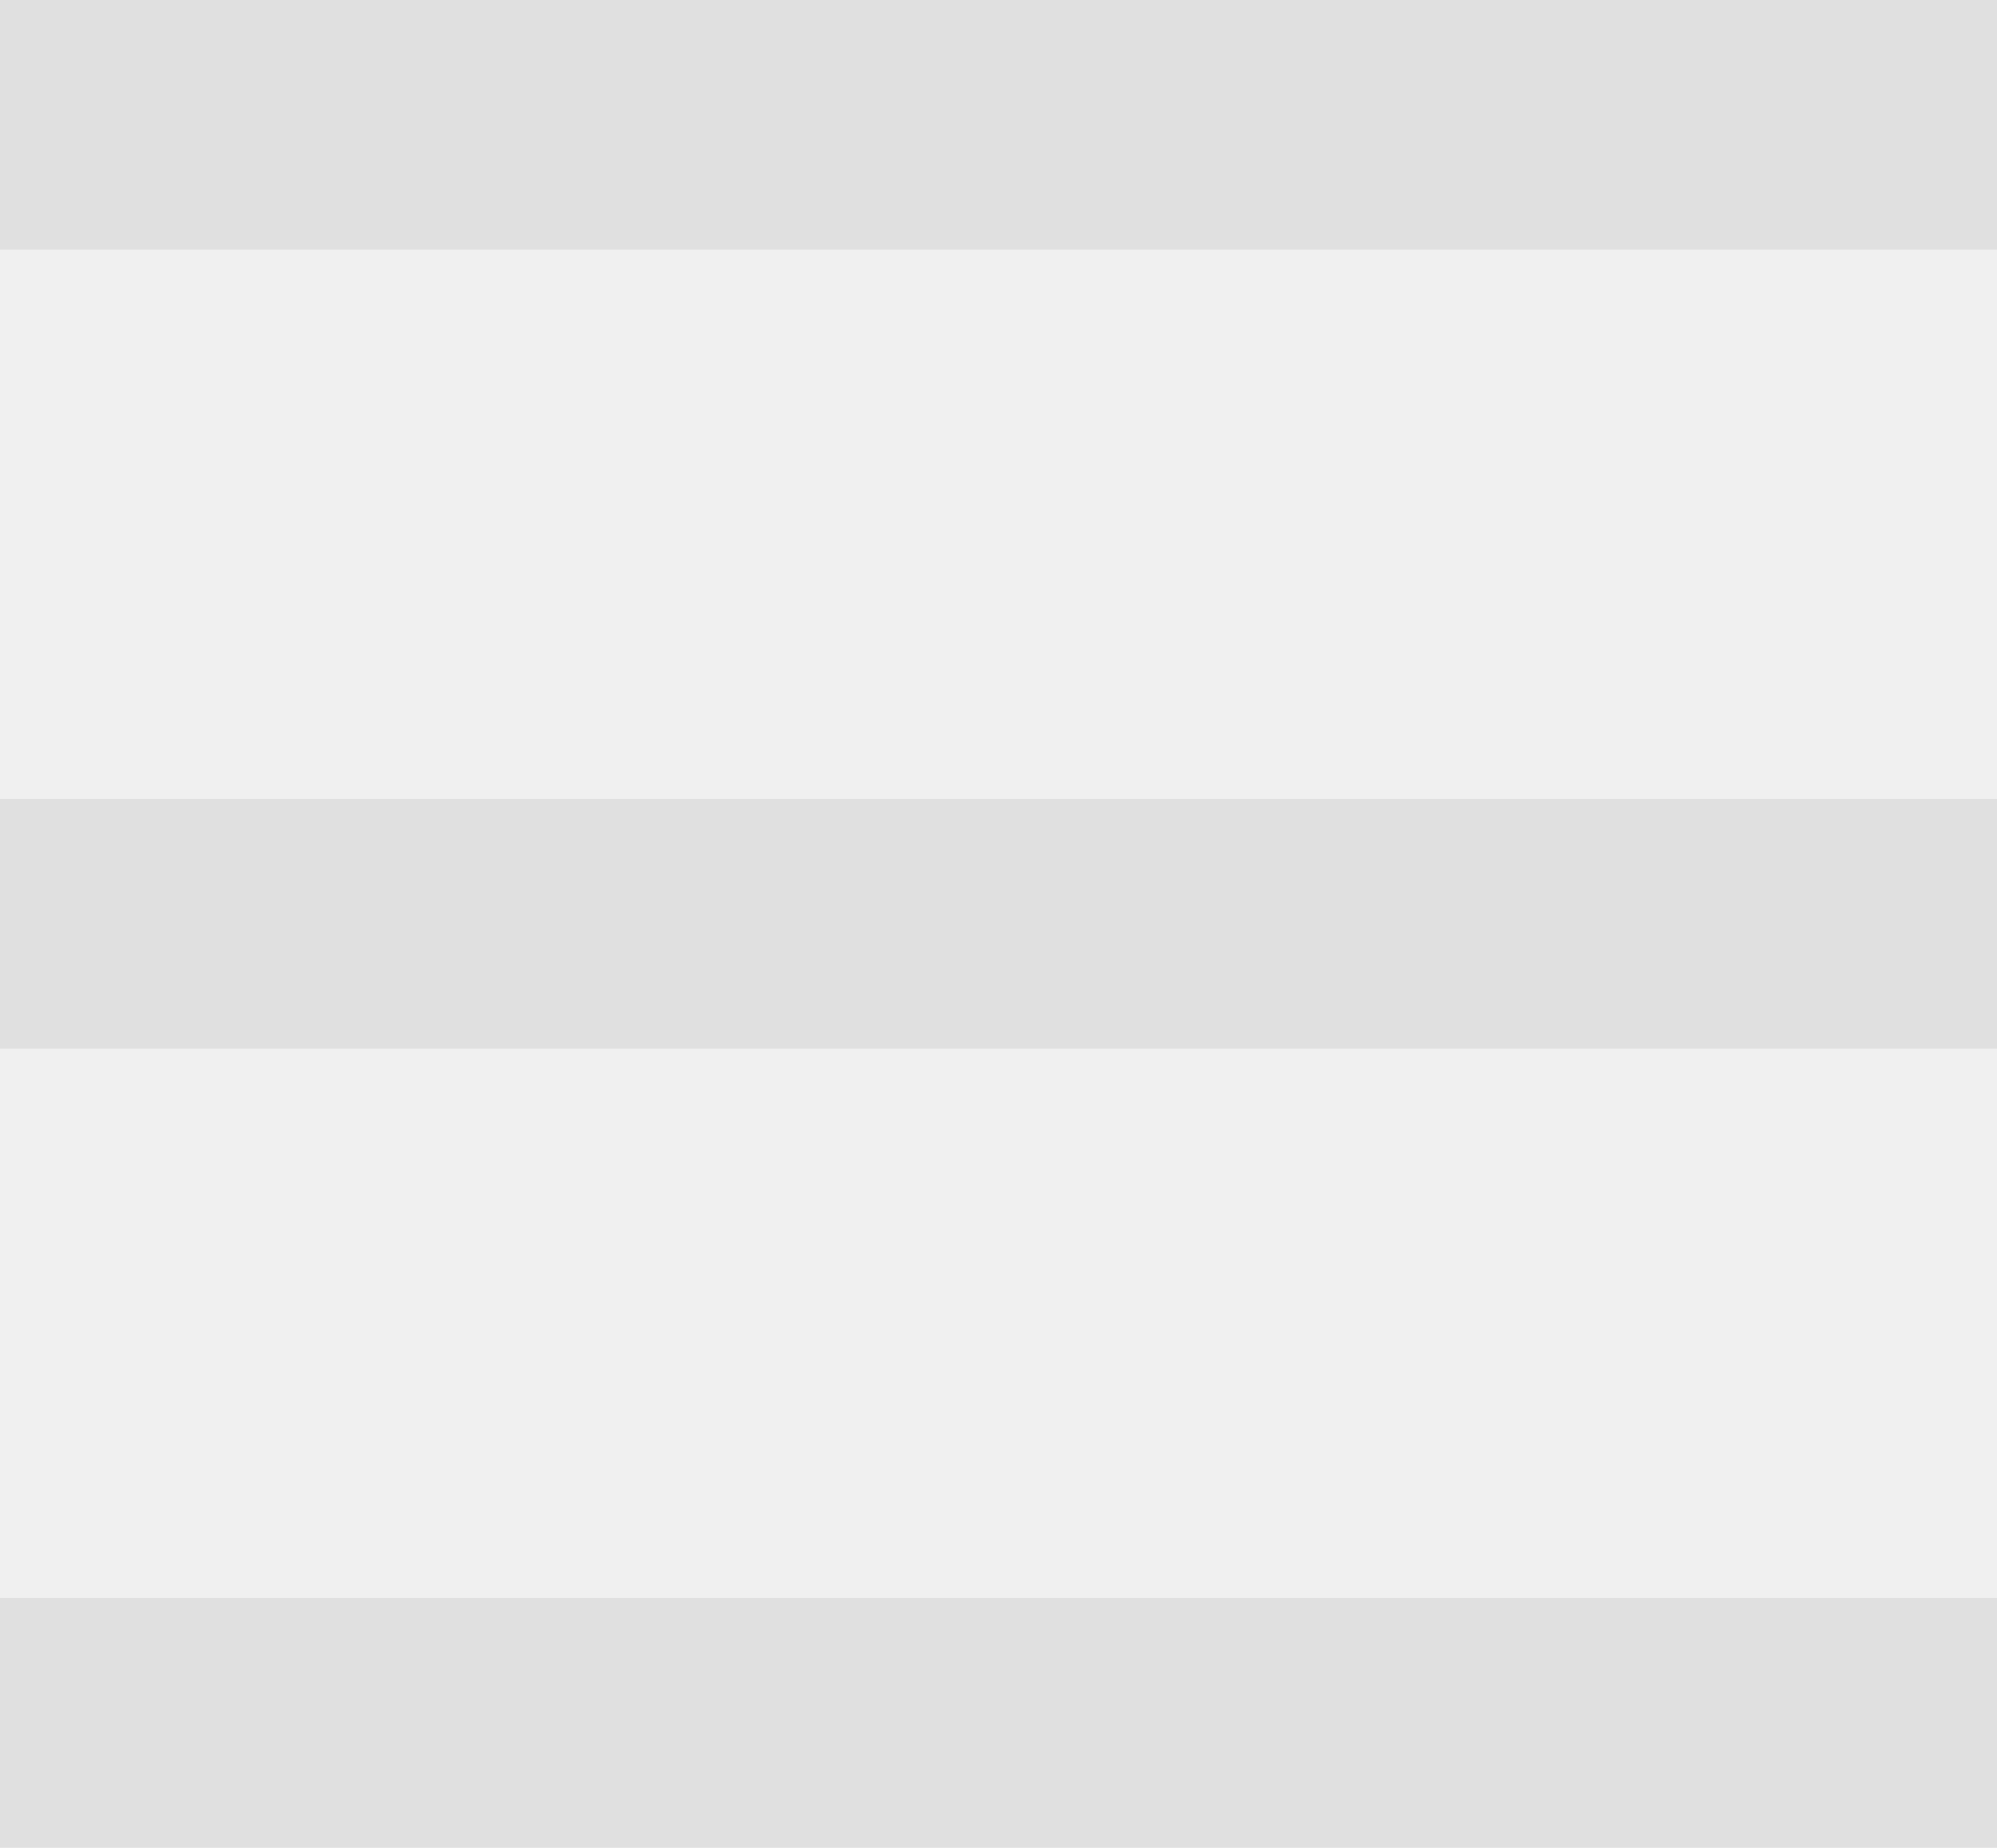
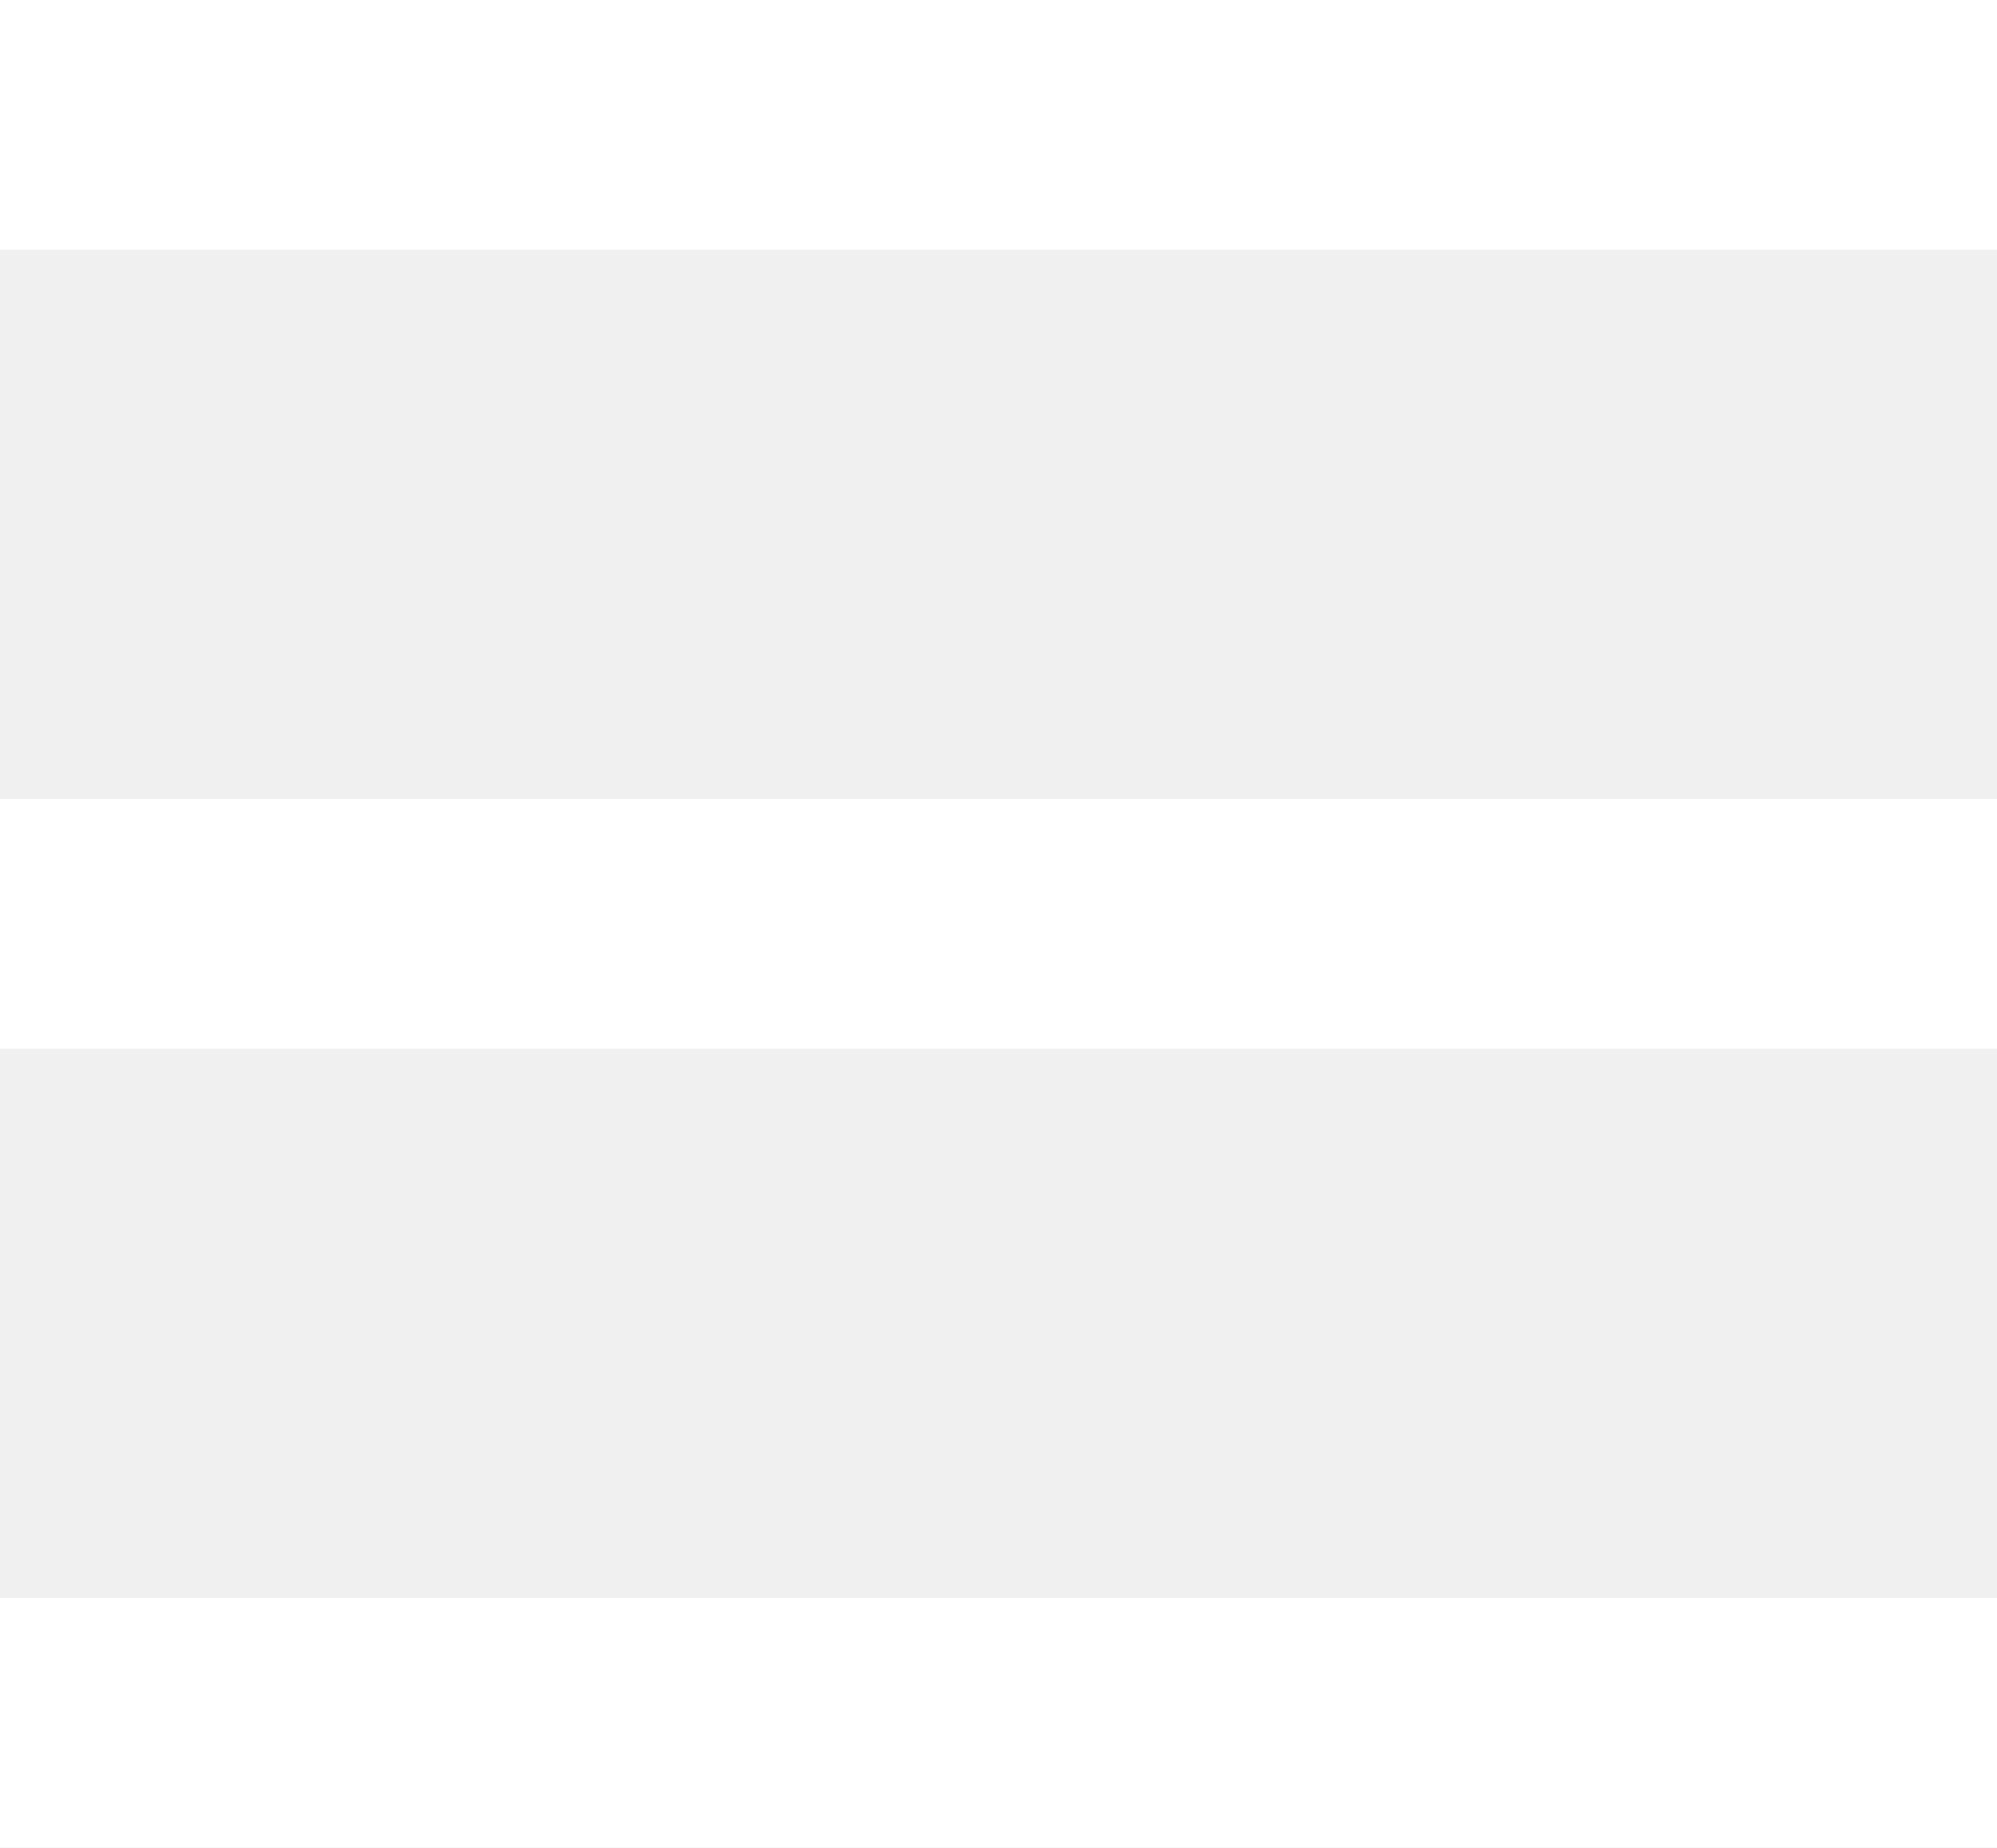
<svg xmlns="http://www.w3.org/2000/svg" xmlns:xlink="http://www.w3.org/1999/xlink" width="80" height="74" viewBox="0 0 80 74" version="1.1">
  <g id="Canvas" transform="translate(206 131)">
    <g id="Group">
      <g id="Hamburg">
        <g id="Hamburg">
-           <use xlink:href="#path0_fill" transform="translate(-206 -131)" fill="#E0E0E0" />
+           <use xlink:href="#path0_fill" transform="translate(-206 -131)" fill="#FFFFFF" />
        </g>
      </g>
      <g id="Hamburg">
        <g id="Hamburg">
-           <use xlink:href="#path0_fill" transform="translate(-206 -99)" fill="#E0E0E0" />
+           <use xlink:href="#path0_fill" transform="translate(-206 -99)" fill="#FFFFFF" />
        </g>
      </g>
      <g id="Hamburg">
        <g id="Hamburg">
-           <use xlink:href="#path0_fill" transform="translate(-206 -67)" fill="#E0E0E0" />
+           <use xlink:href="#path0_fill" transform="translate(-206 -67)" fill="#FFFFFF" />
        </g>
      </g>
    </g>
  </g>
  <defs>
    <path id="path0_fill" d="M 0 0L 80 0L 80 10L 0 10L 0 0Z" />
  </defs>
</svg>
